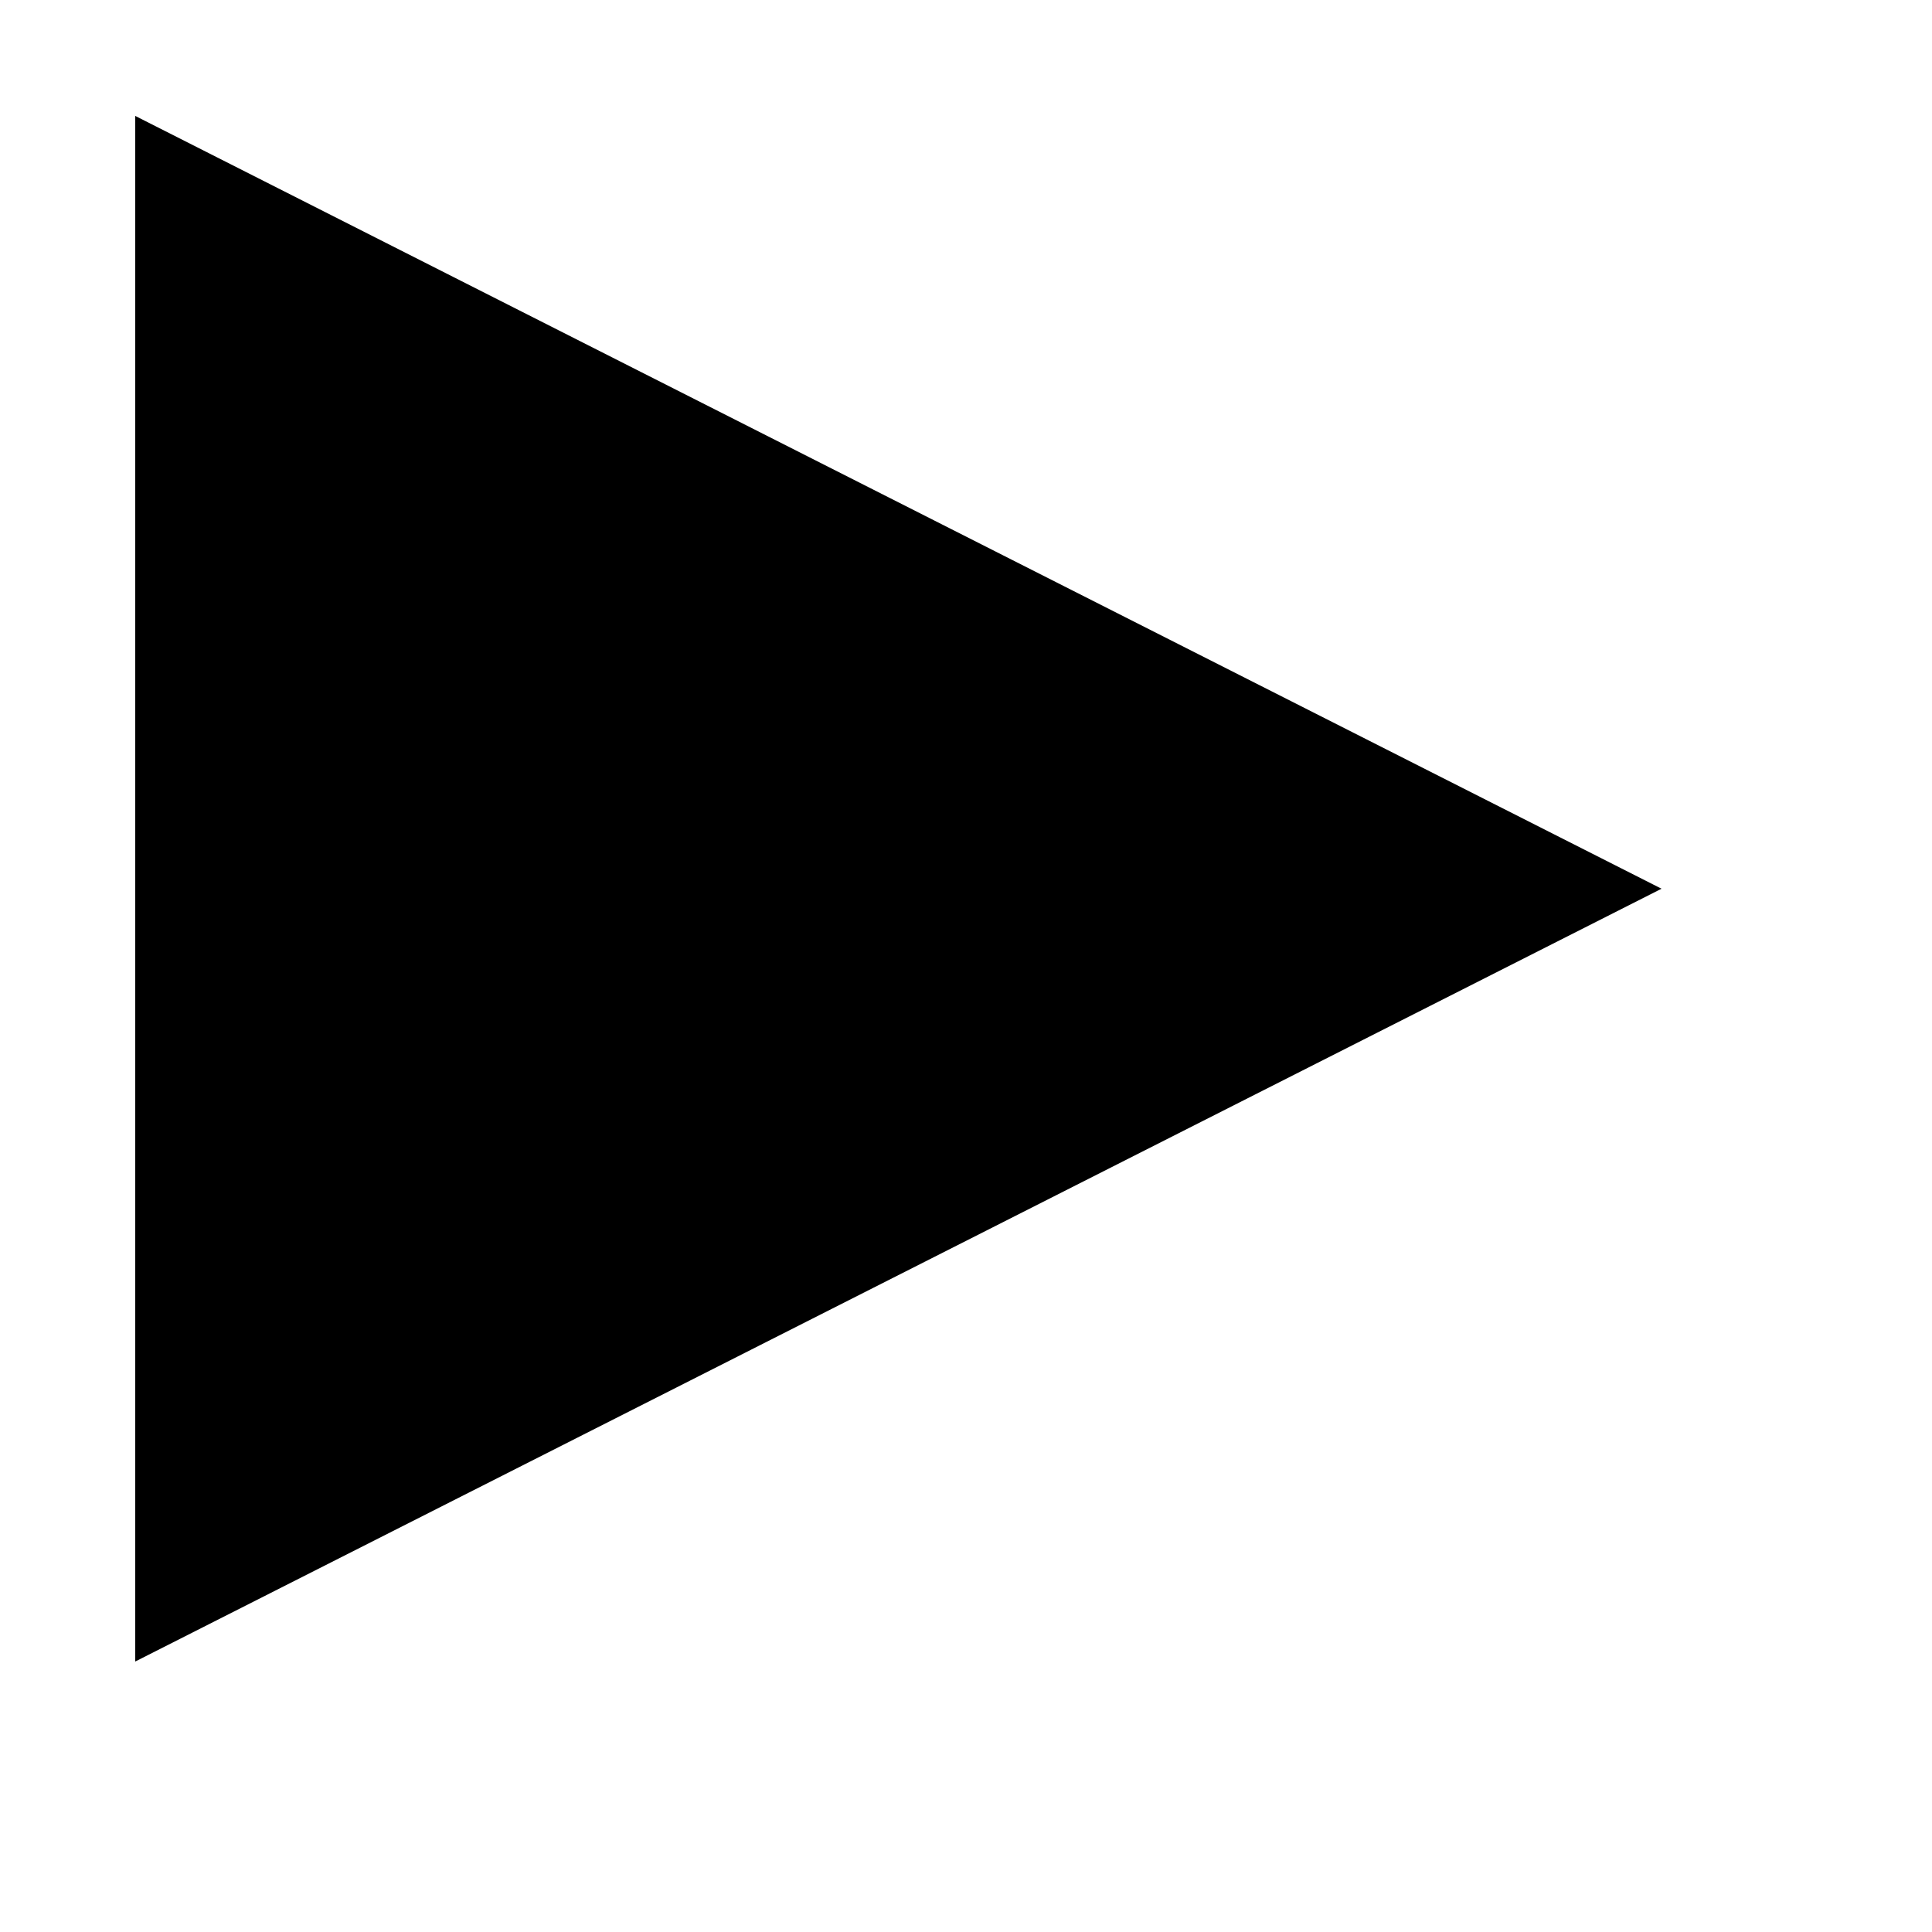
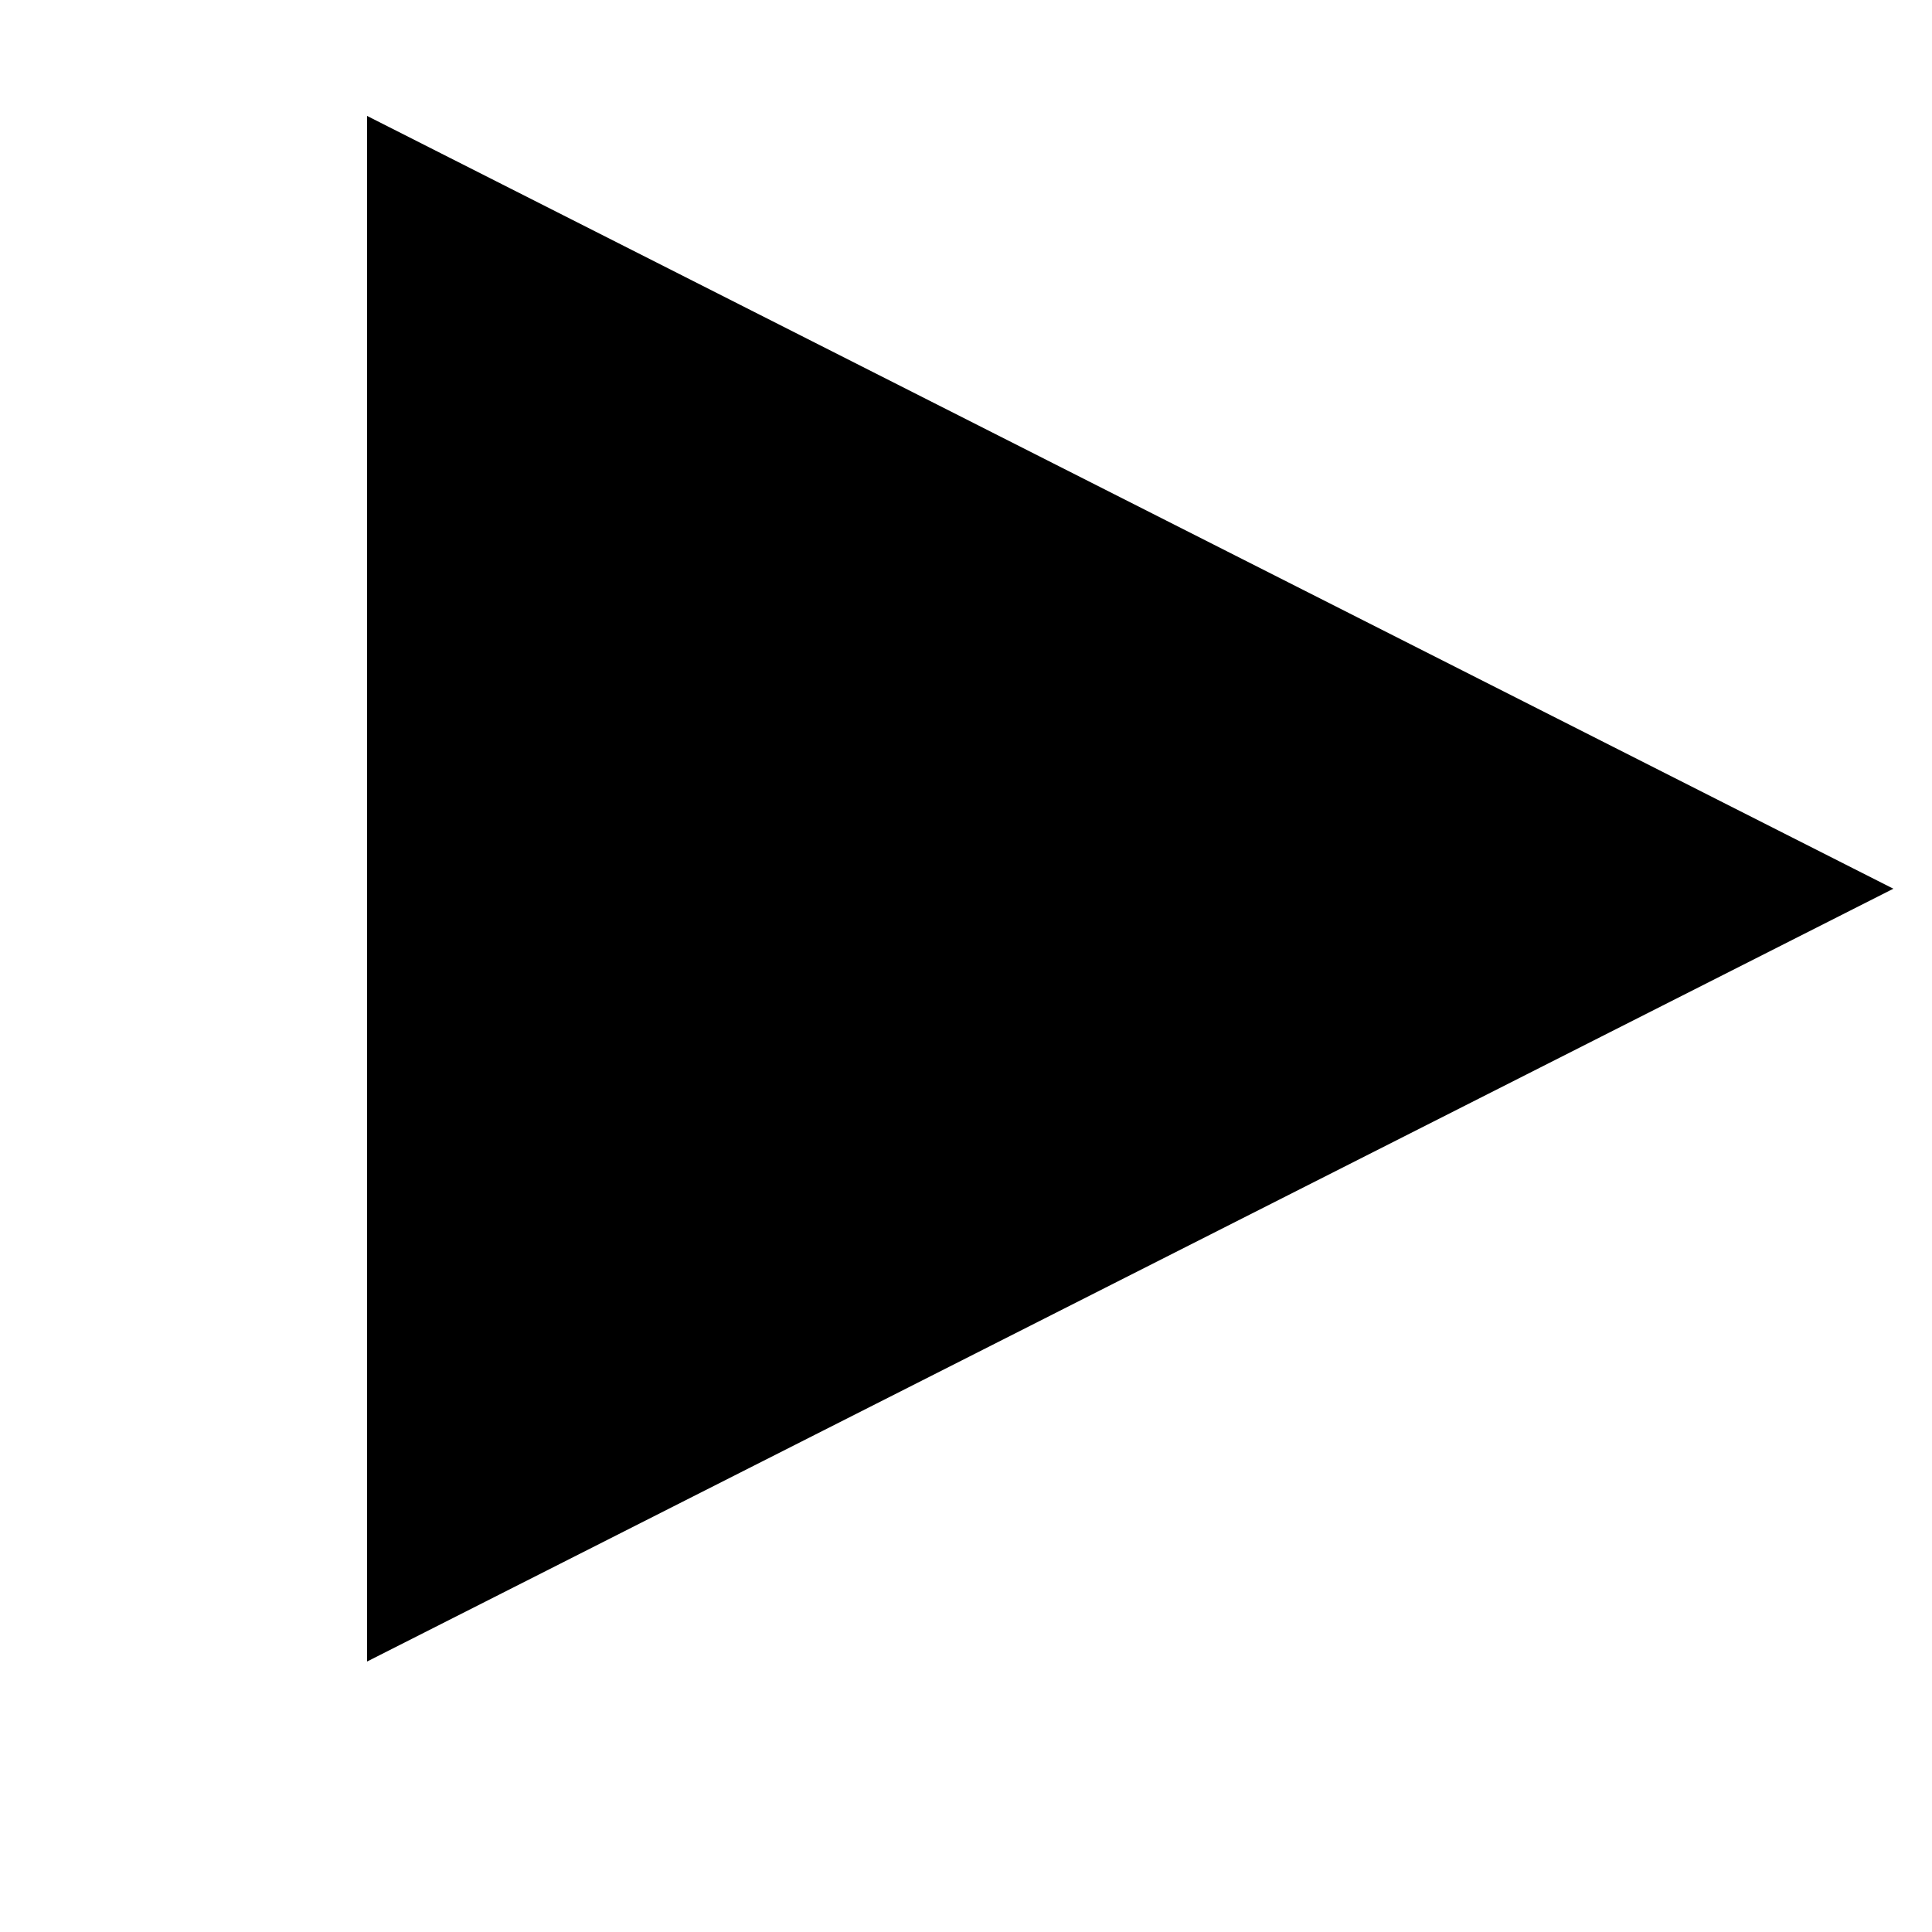
<svg xmlns="http://www.w3.org/2000/svg" version="1.1" id="Layer_1" x="0px" y="0px" viewBox="0 0 100 100" style="enable-background:new 0 0 100 100;" xml:space="preserve">
-   <polygon points="7,6 86,46 7,86 " />
+   <polygon points="19,6 98,46 19,86 " />
</svg>
